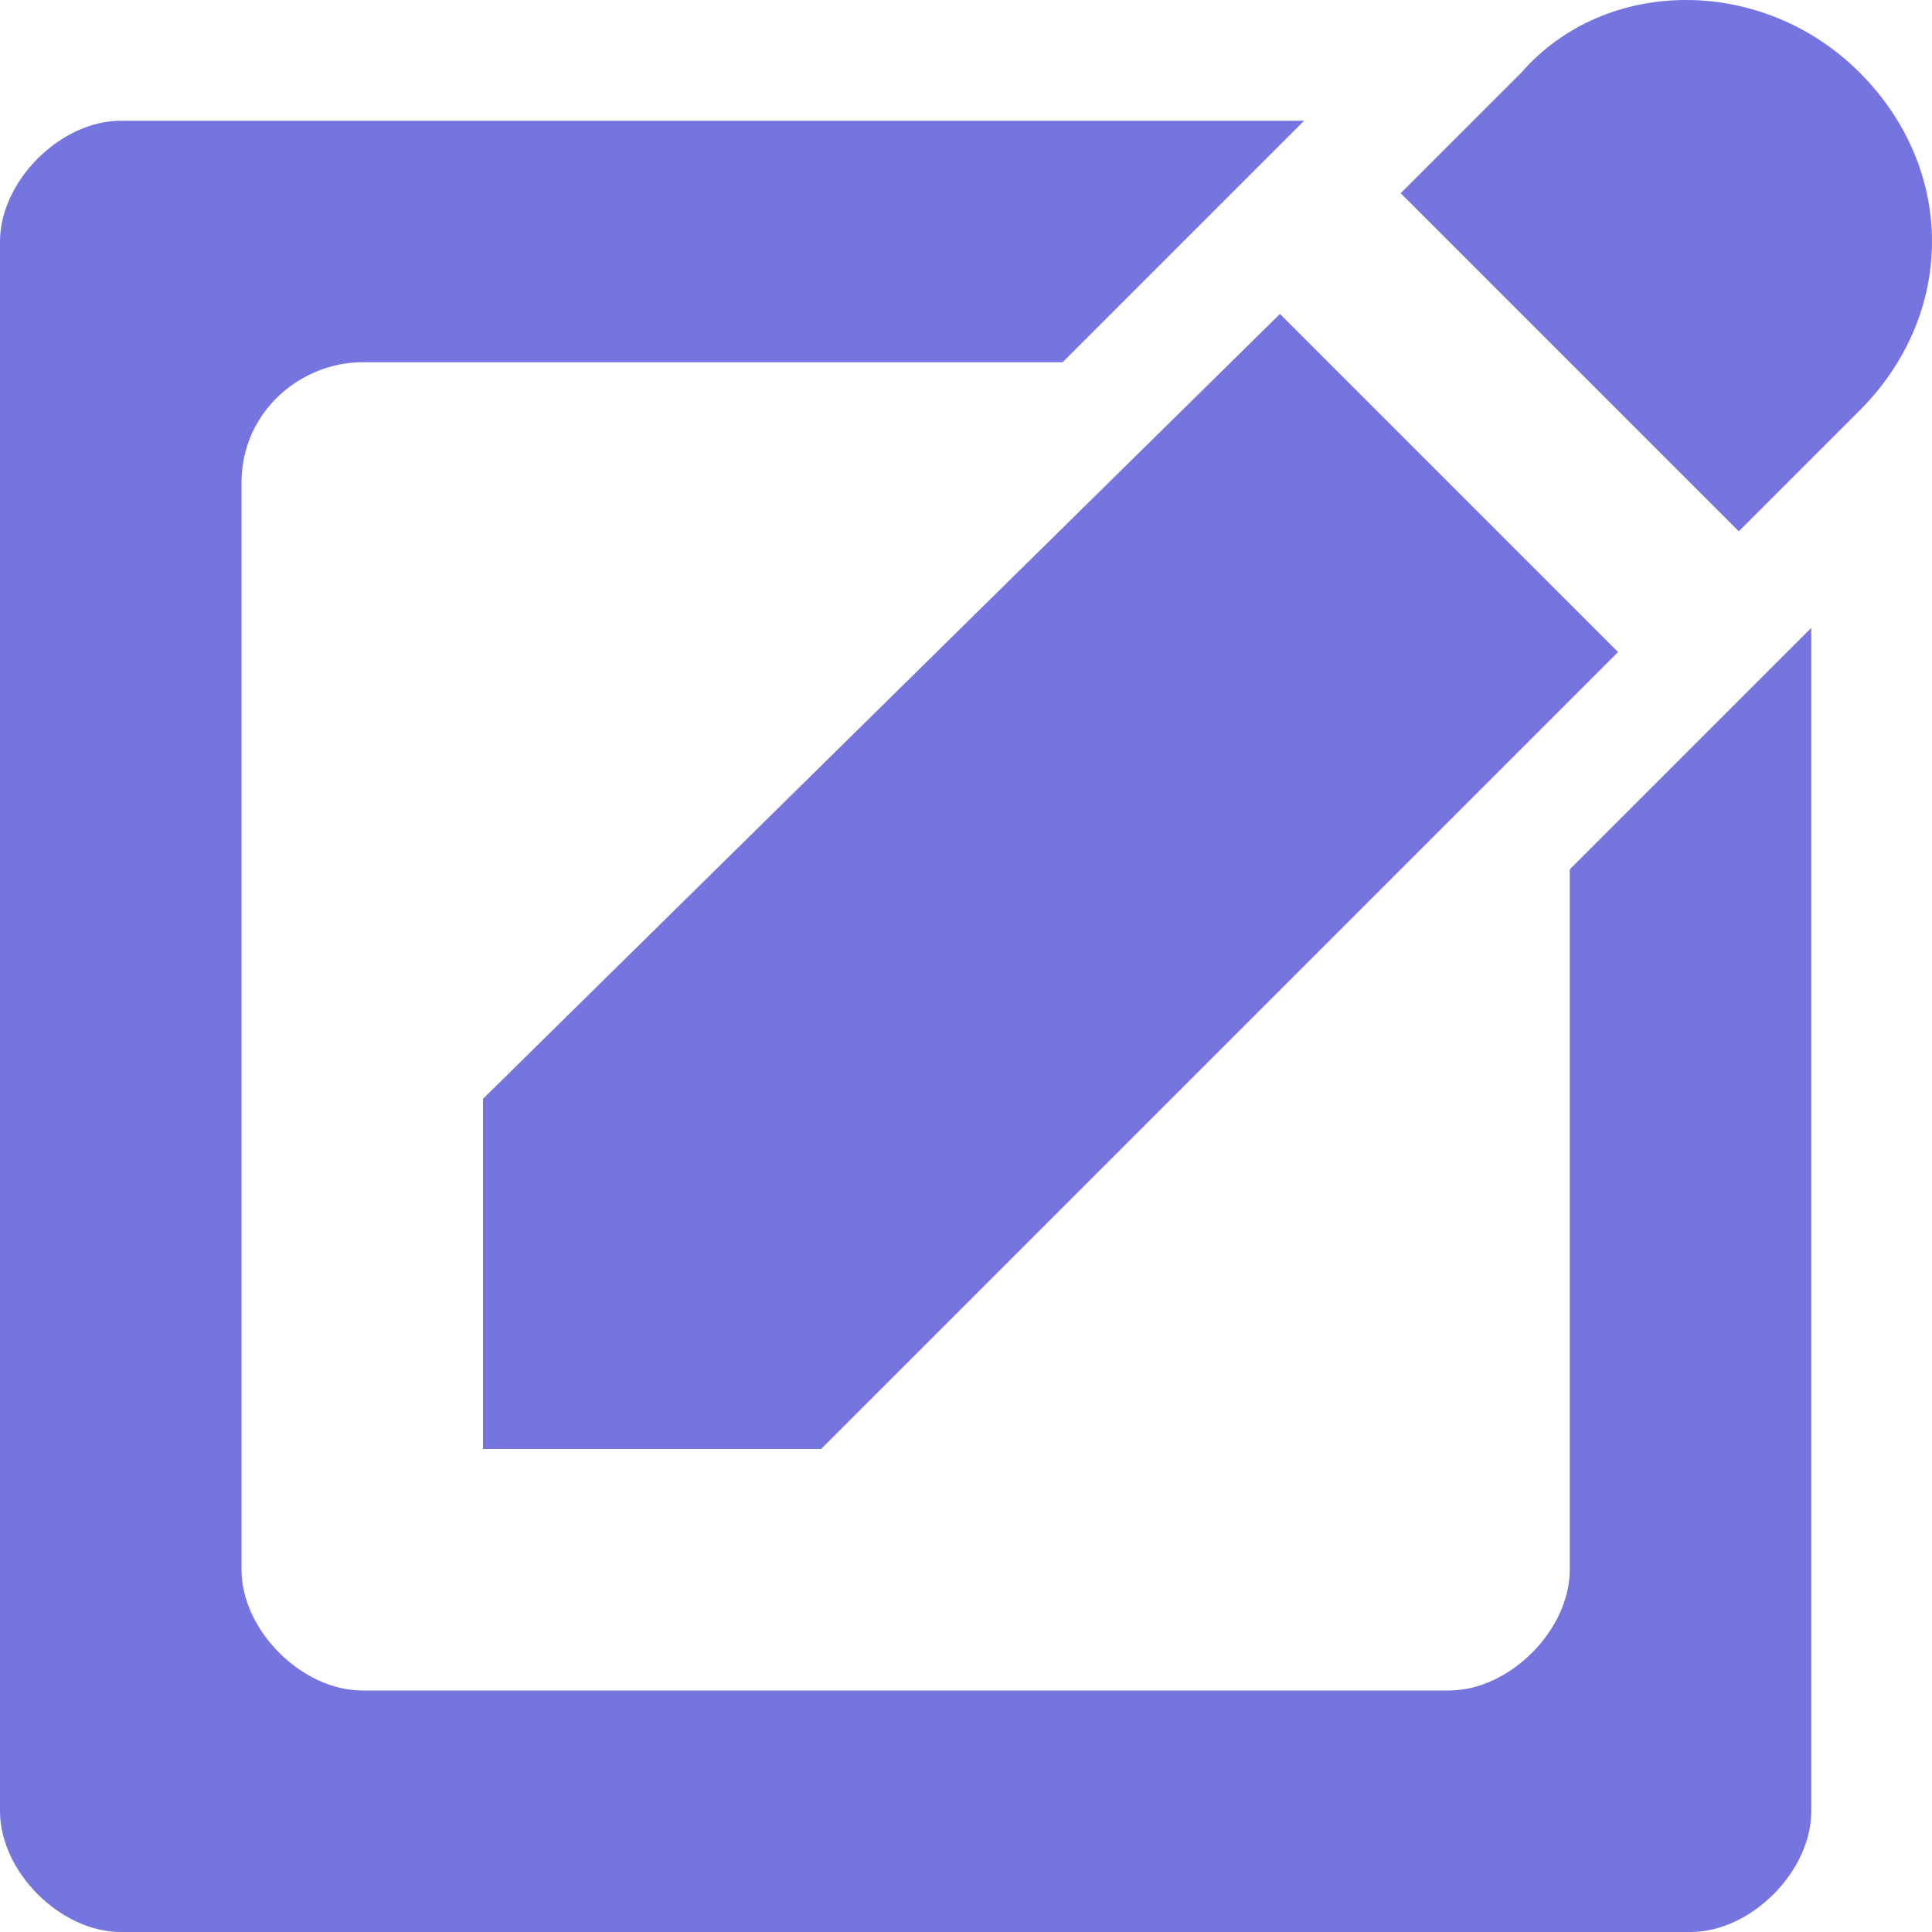
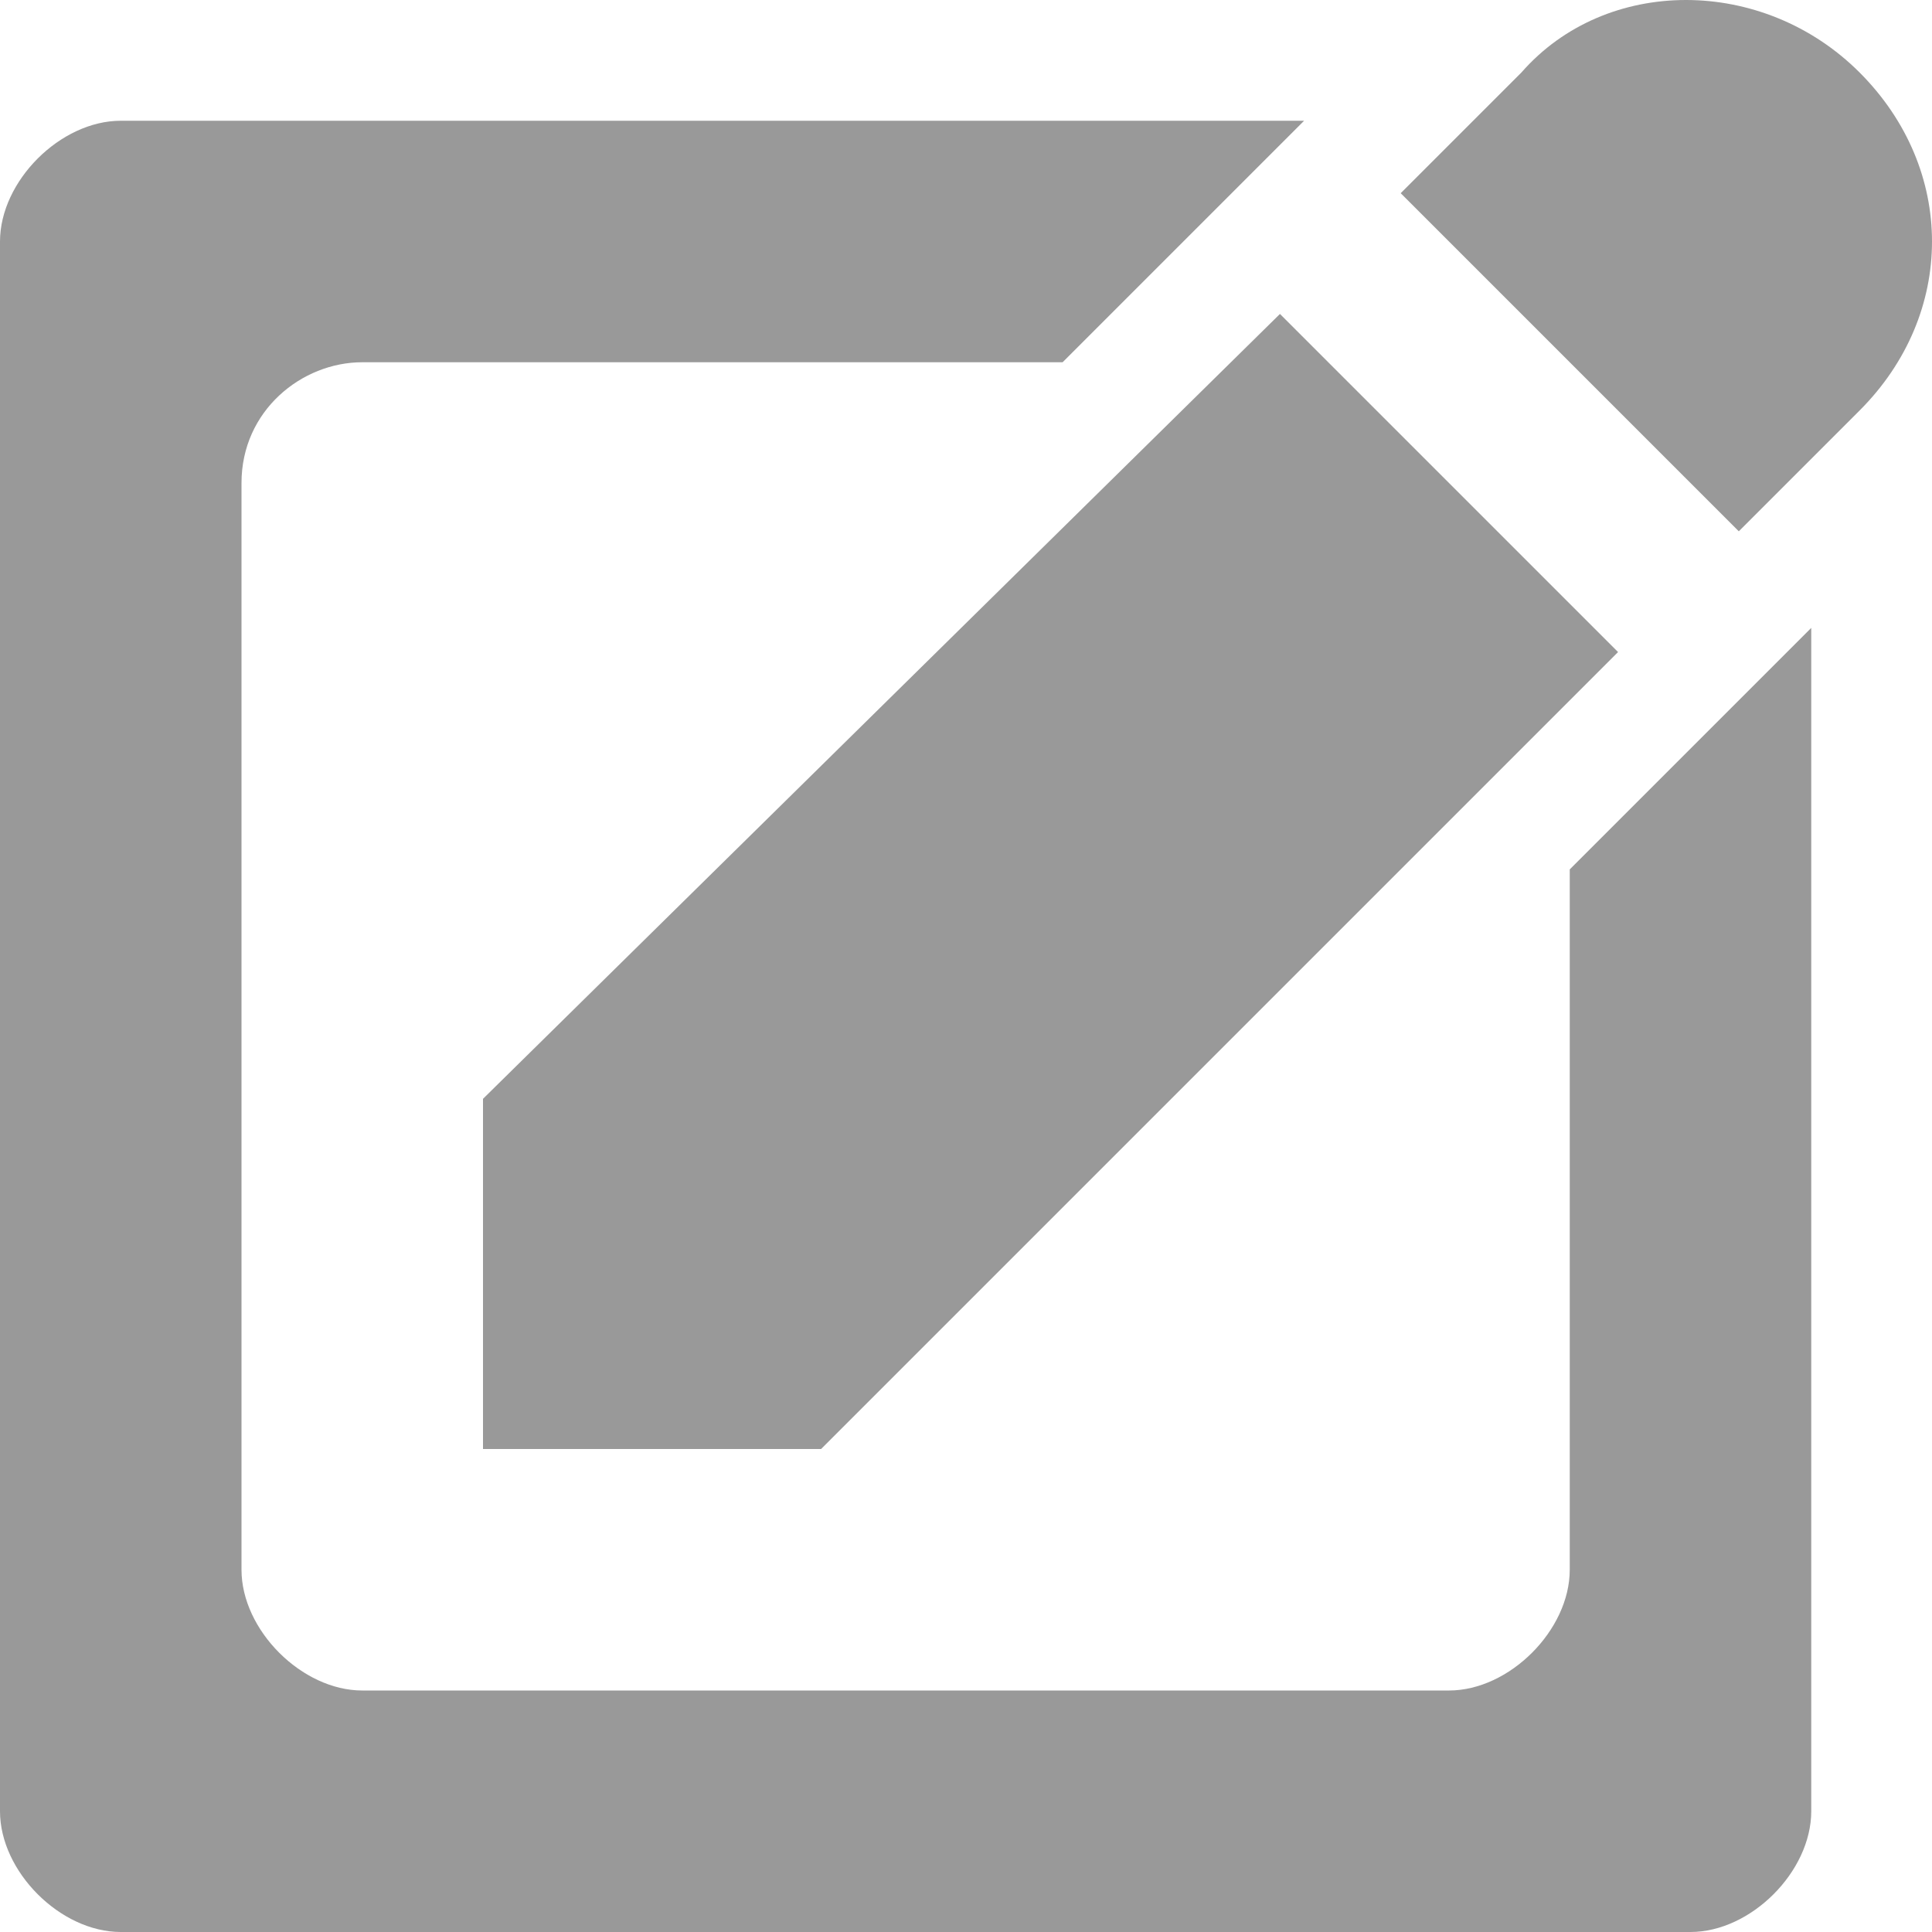
<svg xmlns="http://www.w3.org/2000/svg" version="1.1" x="0px" y="0px" width="16px" height="16px" viewBox="0 0 16 16" style="overflow:visible;enable-background:new 0 0 16 16;" xml:space="preserve" preserveAspectRatio="xMinYMid meet">
  <defs>
</defs>
-   <path style="fill:#7575E0;" d="M15,5.2V15c0,0.5-0.5,1-1,1H1c-0.5,0-1-0.5-1-1V2c0-0.5,0.5-1,1-1h9.8l-2,2H3C2.5,3,2,3.4,2,4v9  c0,0.5,0.5,1,1,1h9c0.5,0,1-0.5,1-1V7.2L15,5.2z M15.4,0.6L15.4,0.6c-0.8-0.8-2.1-0.8-2.8,0l-1,1l2.8,2.8l1-1  C16.2,2.6,16.2,1.4,15.4,0.6z M10.6,2.6L4,9.1V12h2.8c0,0,1.8-1.8,1.8-1.8l4.8-4.8L10.6,2.6z" />
+   <path style="fill:#999999;" d="M15,5.2V15c0,0.5-0.5,1-1,1H1c-0.5,0-1-0.5-1-1V2c0-0.5,0.5-1,1-1h9.8l-2,2H3C2.5,3,2,3.4,2,4v9  c0,0.5,0.5,1,1,1h9c0.5,0,1-0.5,1-1V7.2L15,5.2z M15.4,0.6L15.4,0.6c-0.8-0.8-2.1-0.8-2.8,0l-1,1l2.8,2.8l1-1  C16.2,2.6,16.2,1.4,15.4,0.6z M10.6,2.6L4,9.1V12h2.8c0,0,1.8-1.8,1.8-1.8l4.8-4.8L10.6,2.6z" />
</svg>
